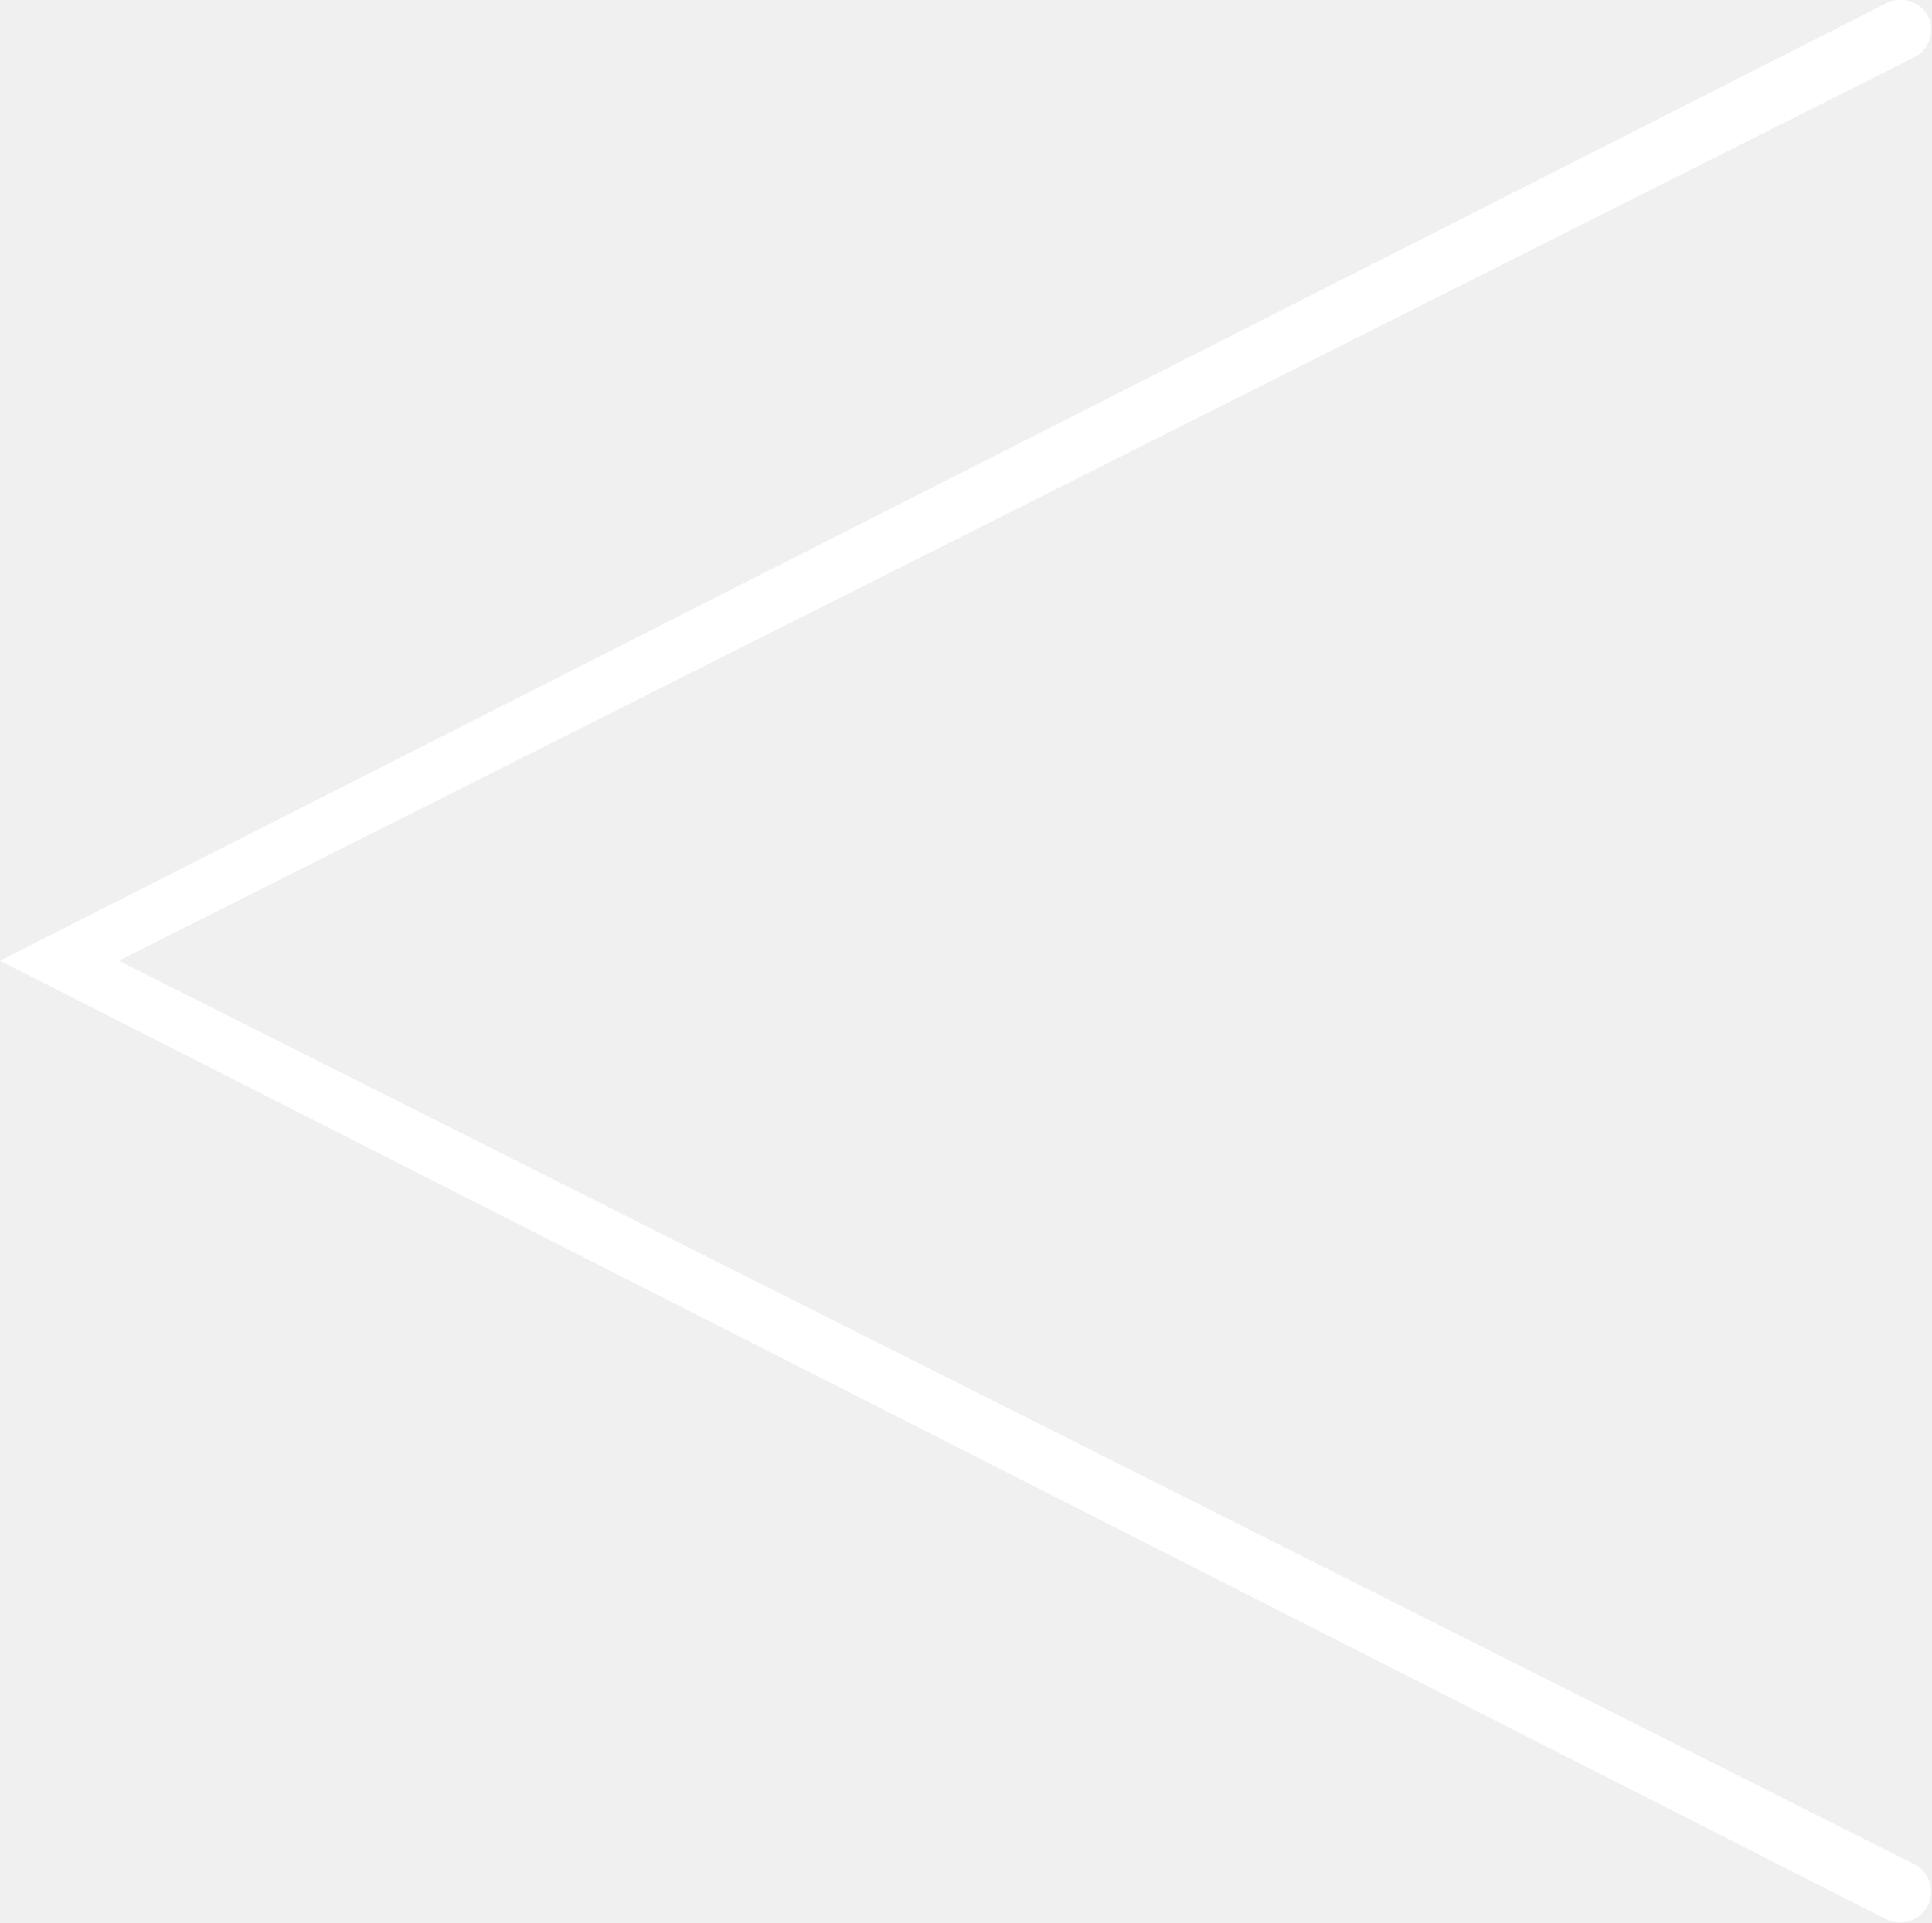
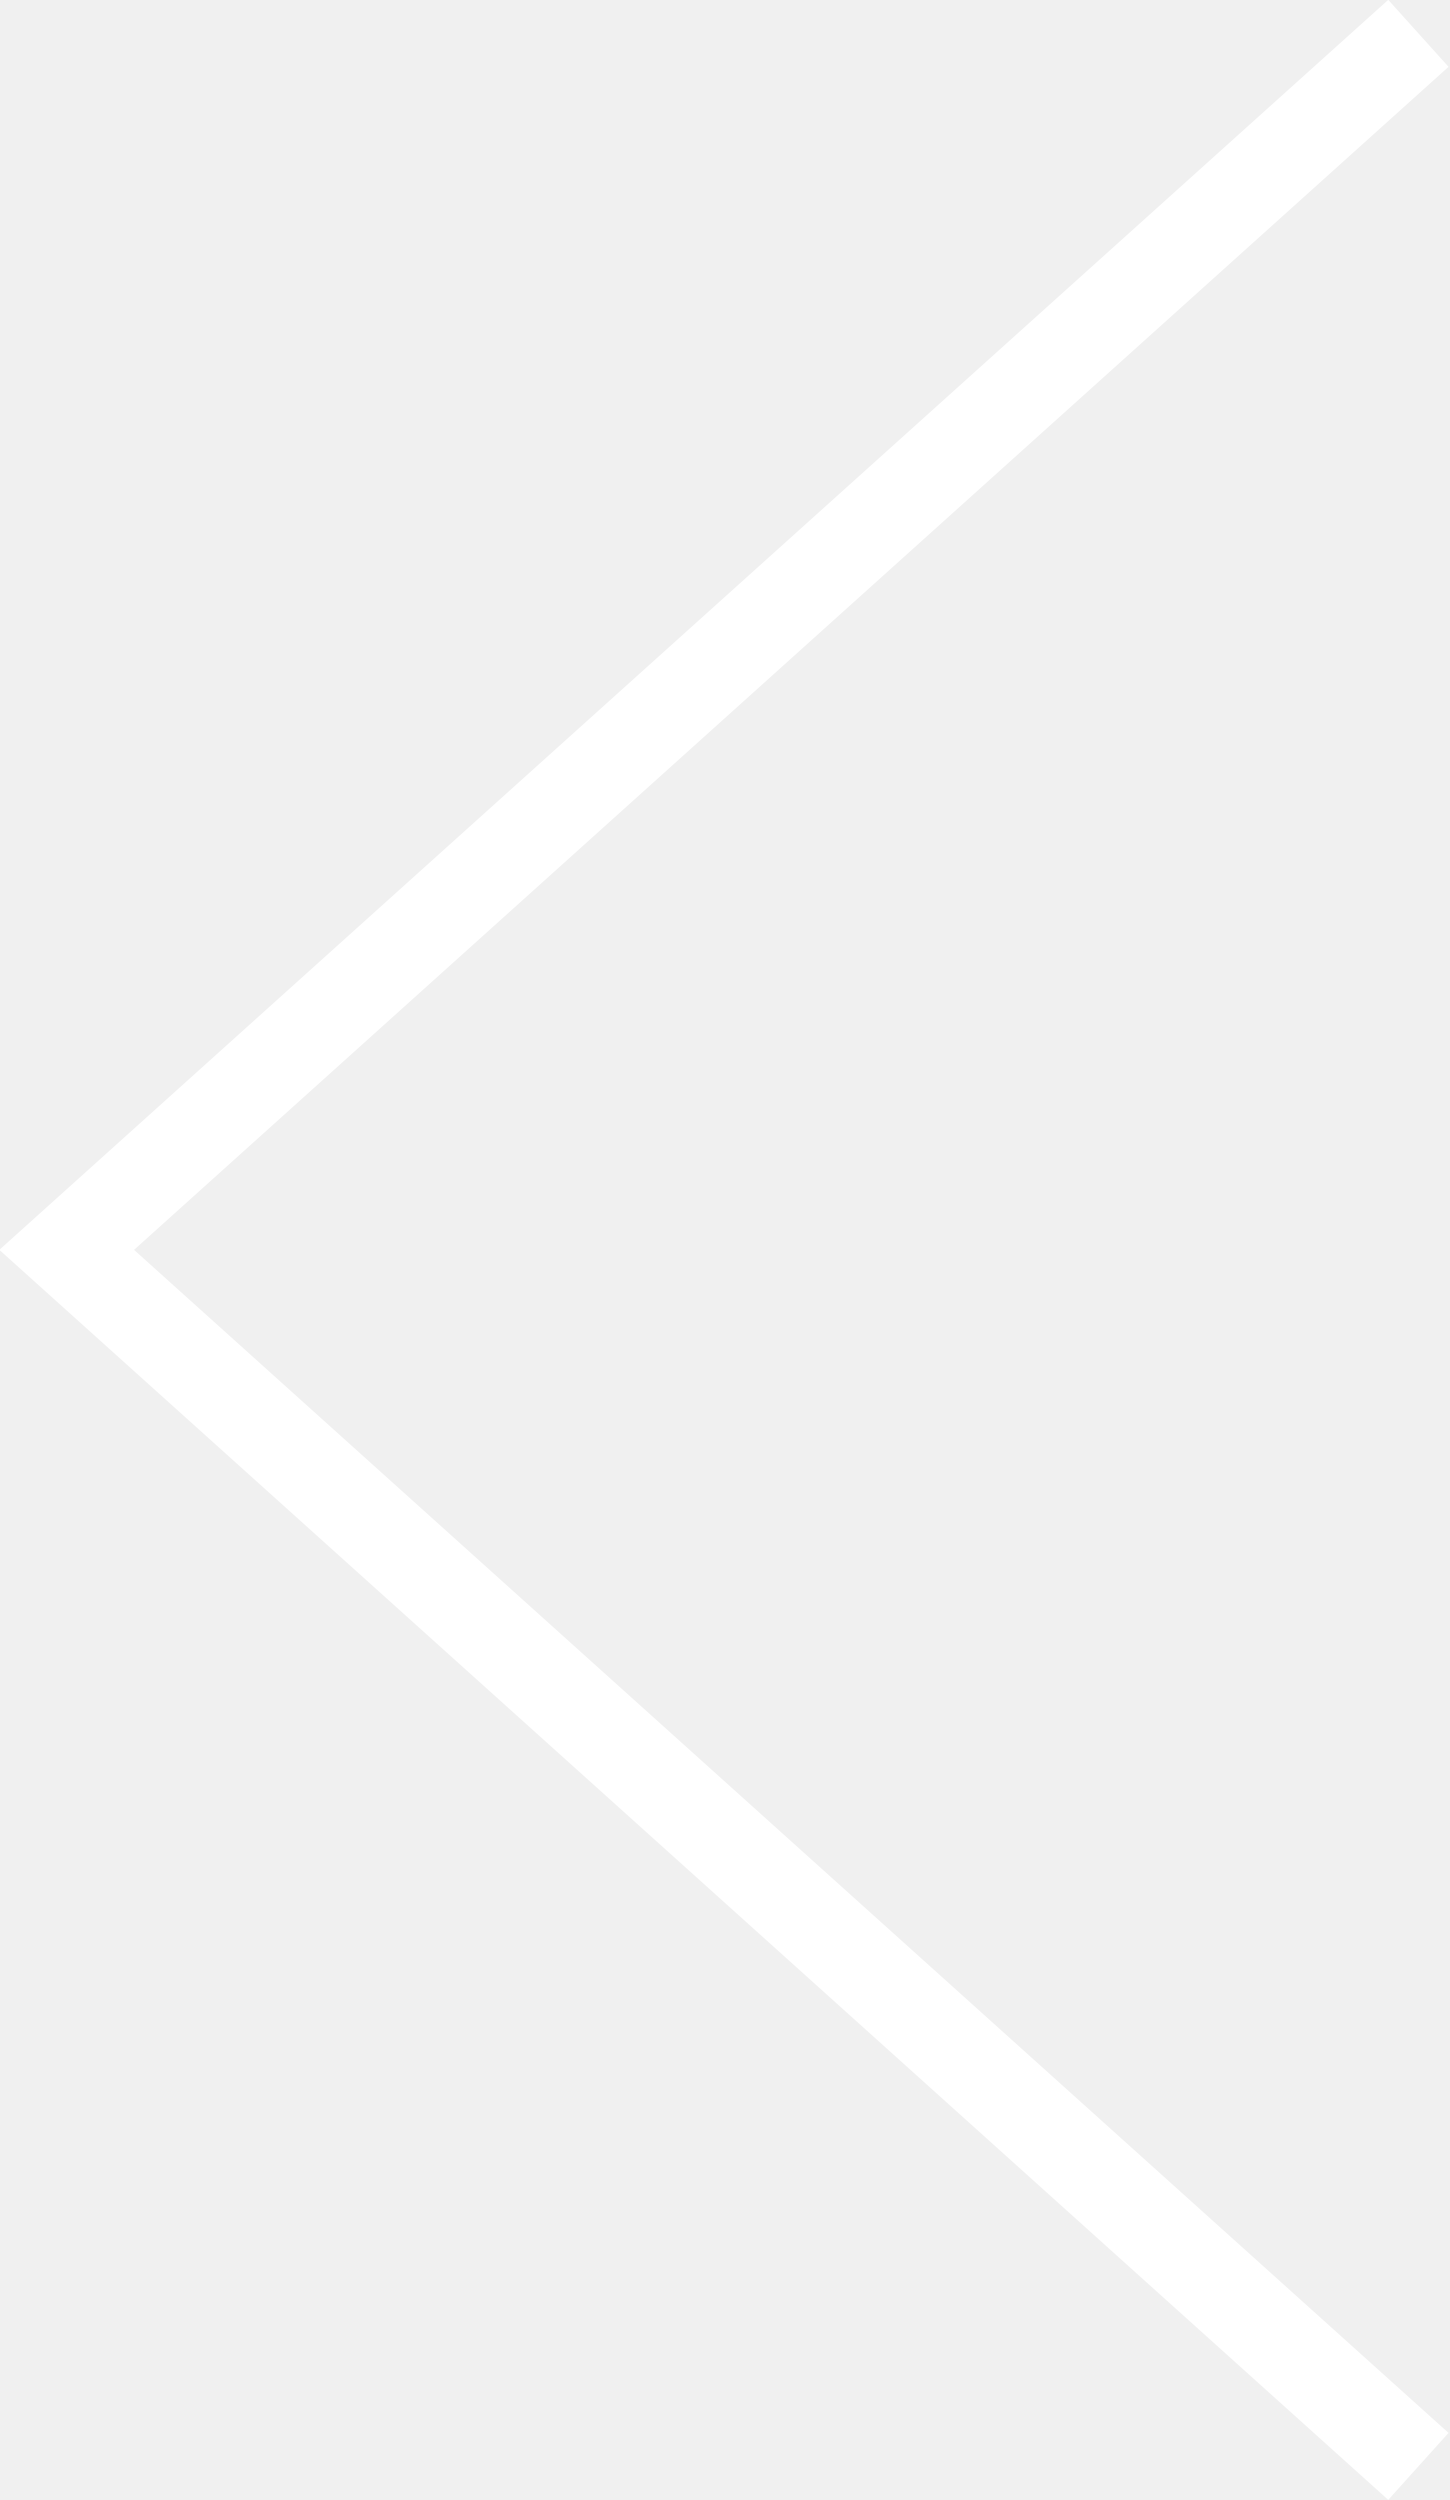
- <svg xmlns="http://www.w3.org/2000/svg" width="17.893" height="17.813" viewBox="0 0 17.893 17.813" fill="none">
+ <svg xmlns="http://www.w3.org/2000/svg" width="16.082" height="27.743" viewBox="0 0 16.082 27.743" fill="none">
  <defs />
-   <path id="Форма 5" d="M1.1 8.9L17.73 0.53C17.87 0.46 17.93 0.28 17.85 0.14C17.78 0.01 17.61 -0.04 17.47 0.03L0 8.9L17.47 17.78C17.61 17.85 17.78 17.79 17.85 17.66C17.93 17.52 17.87 17.34 17.73 17.27L1.1 8.9Z" fill="#FFFFFF" fill-opacity="1" fill-rule="evenodd" />
+   <path id="Vector 5" d="M15.74 27.37L0.74 13.87L15.74 0.37" stroke="#FFFFFF" stroke-opacity="1" stroke-width="1" />
</svg>
